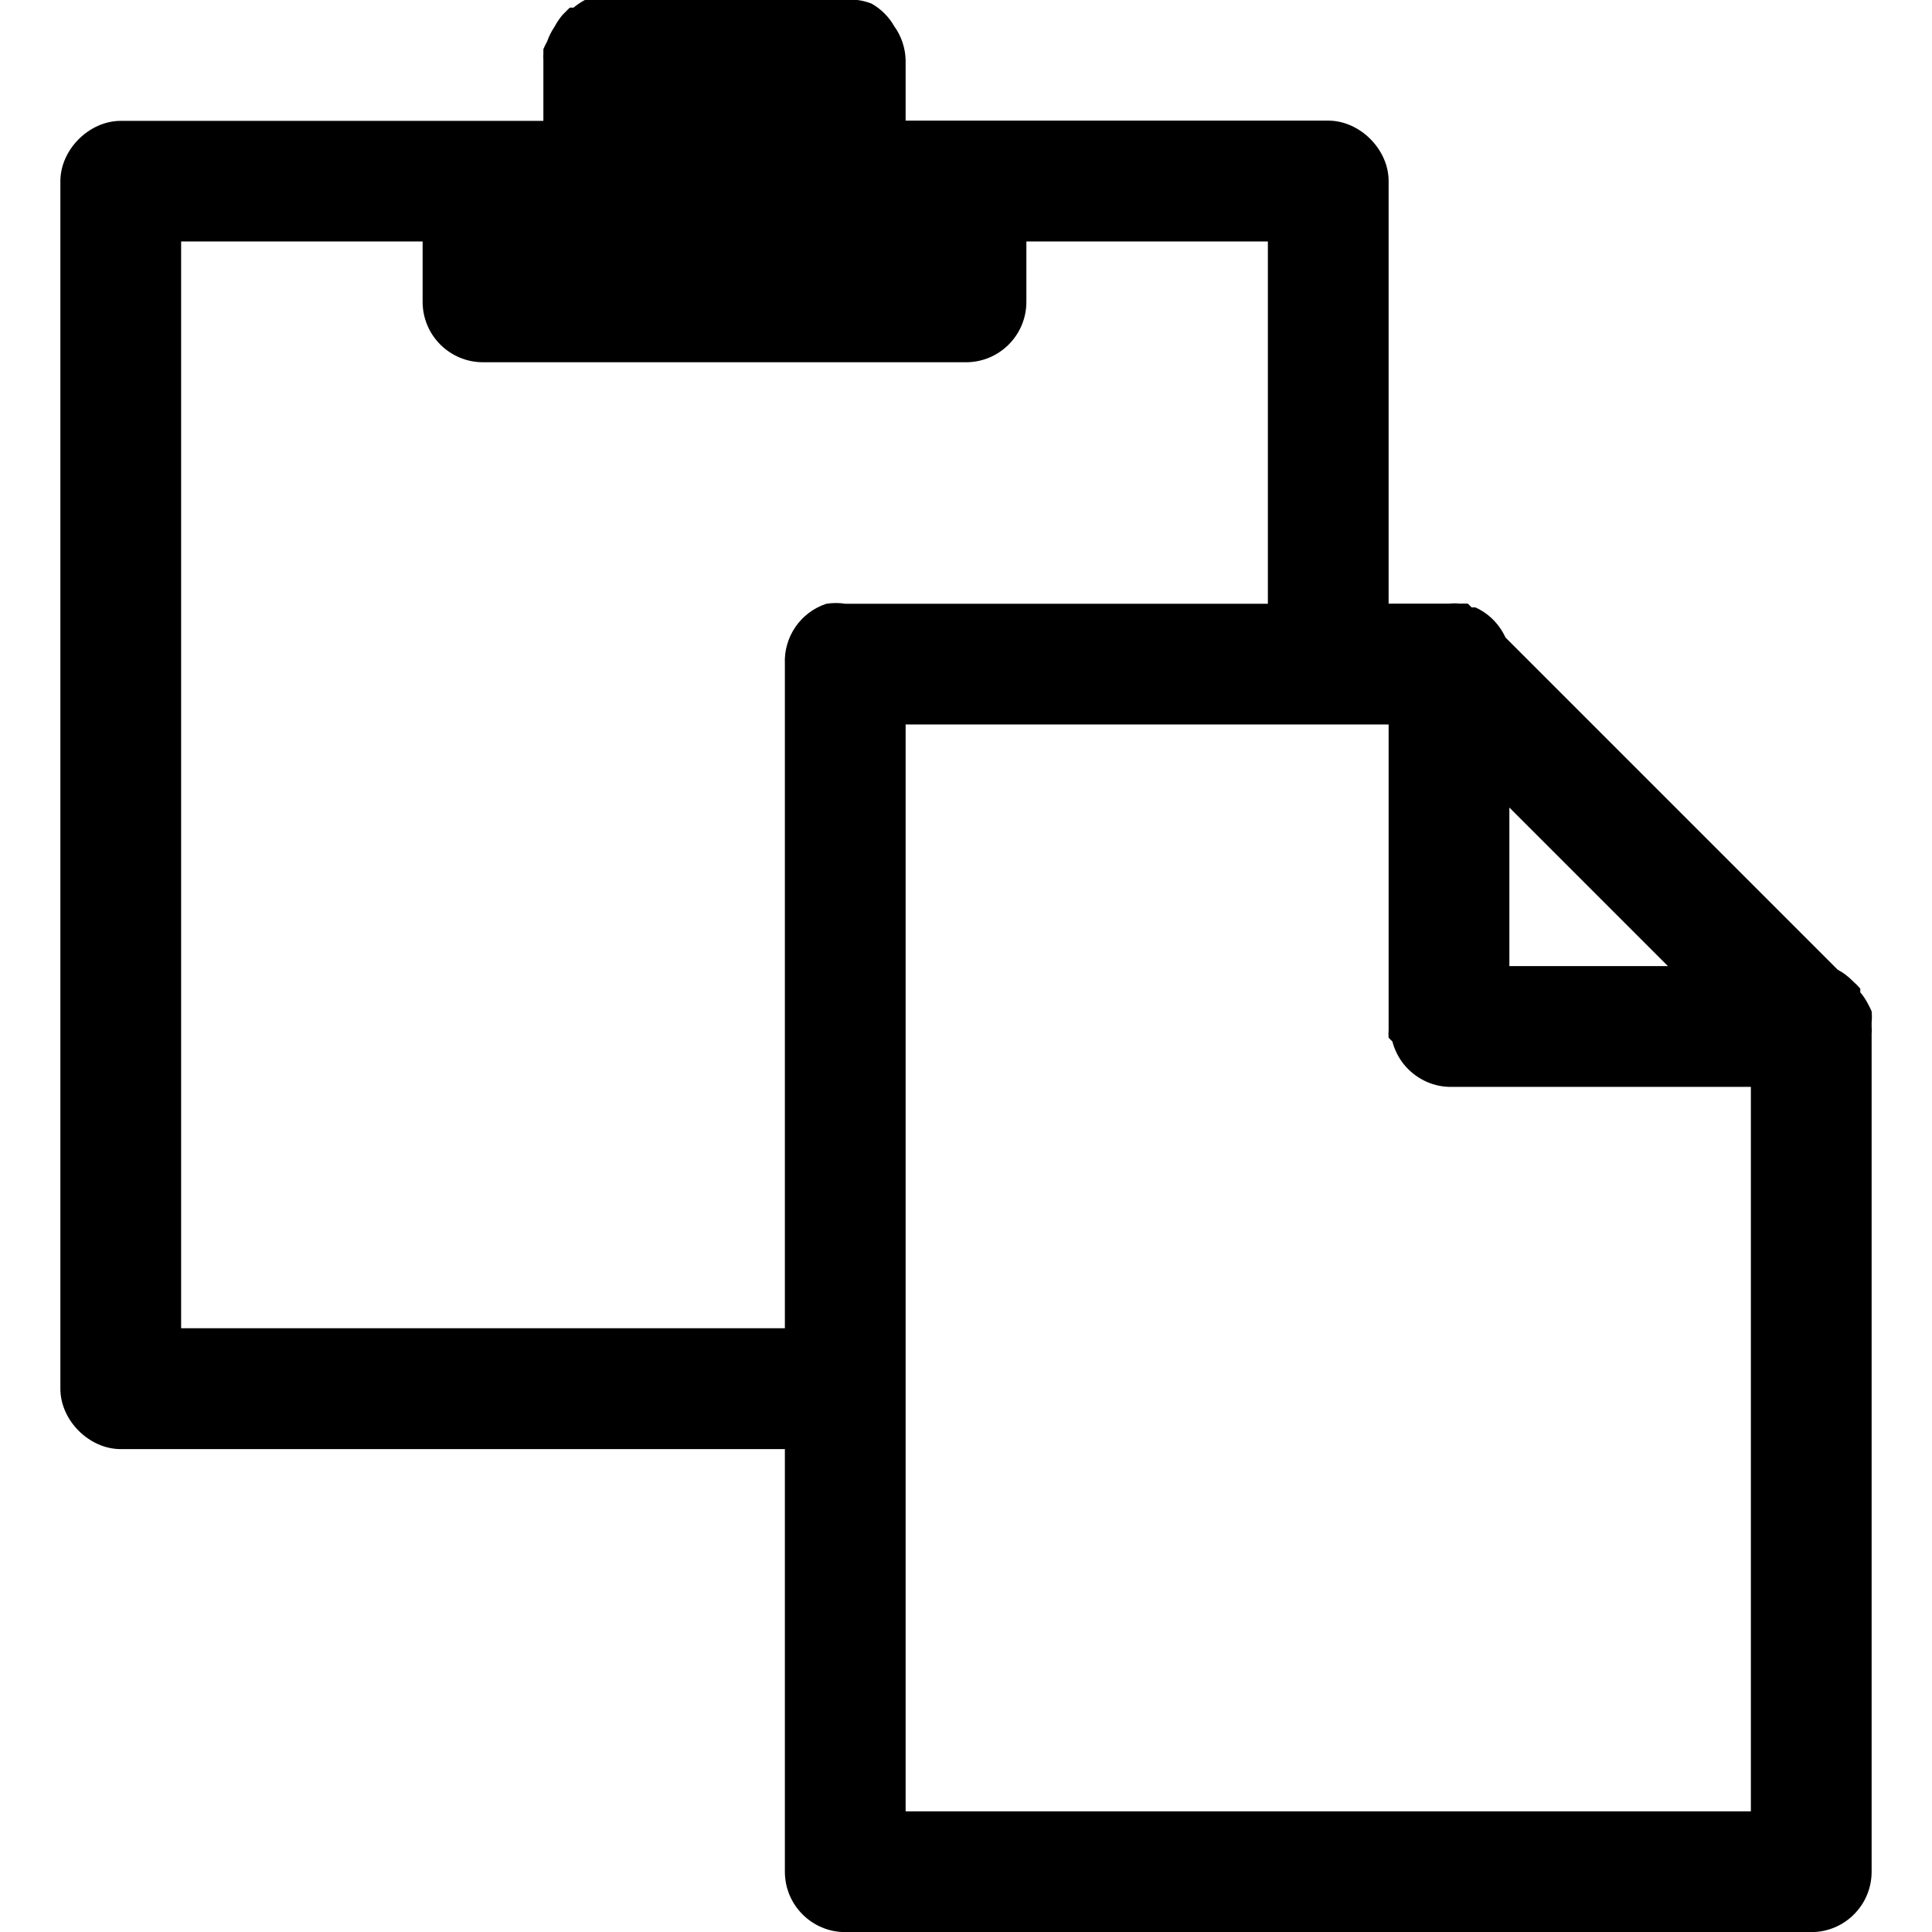
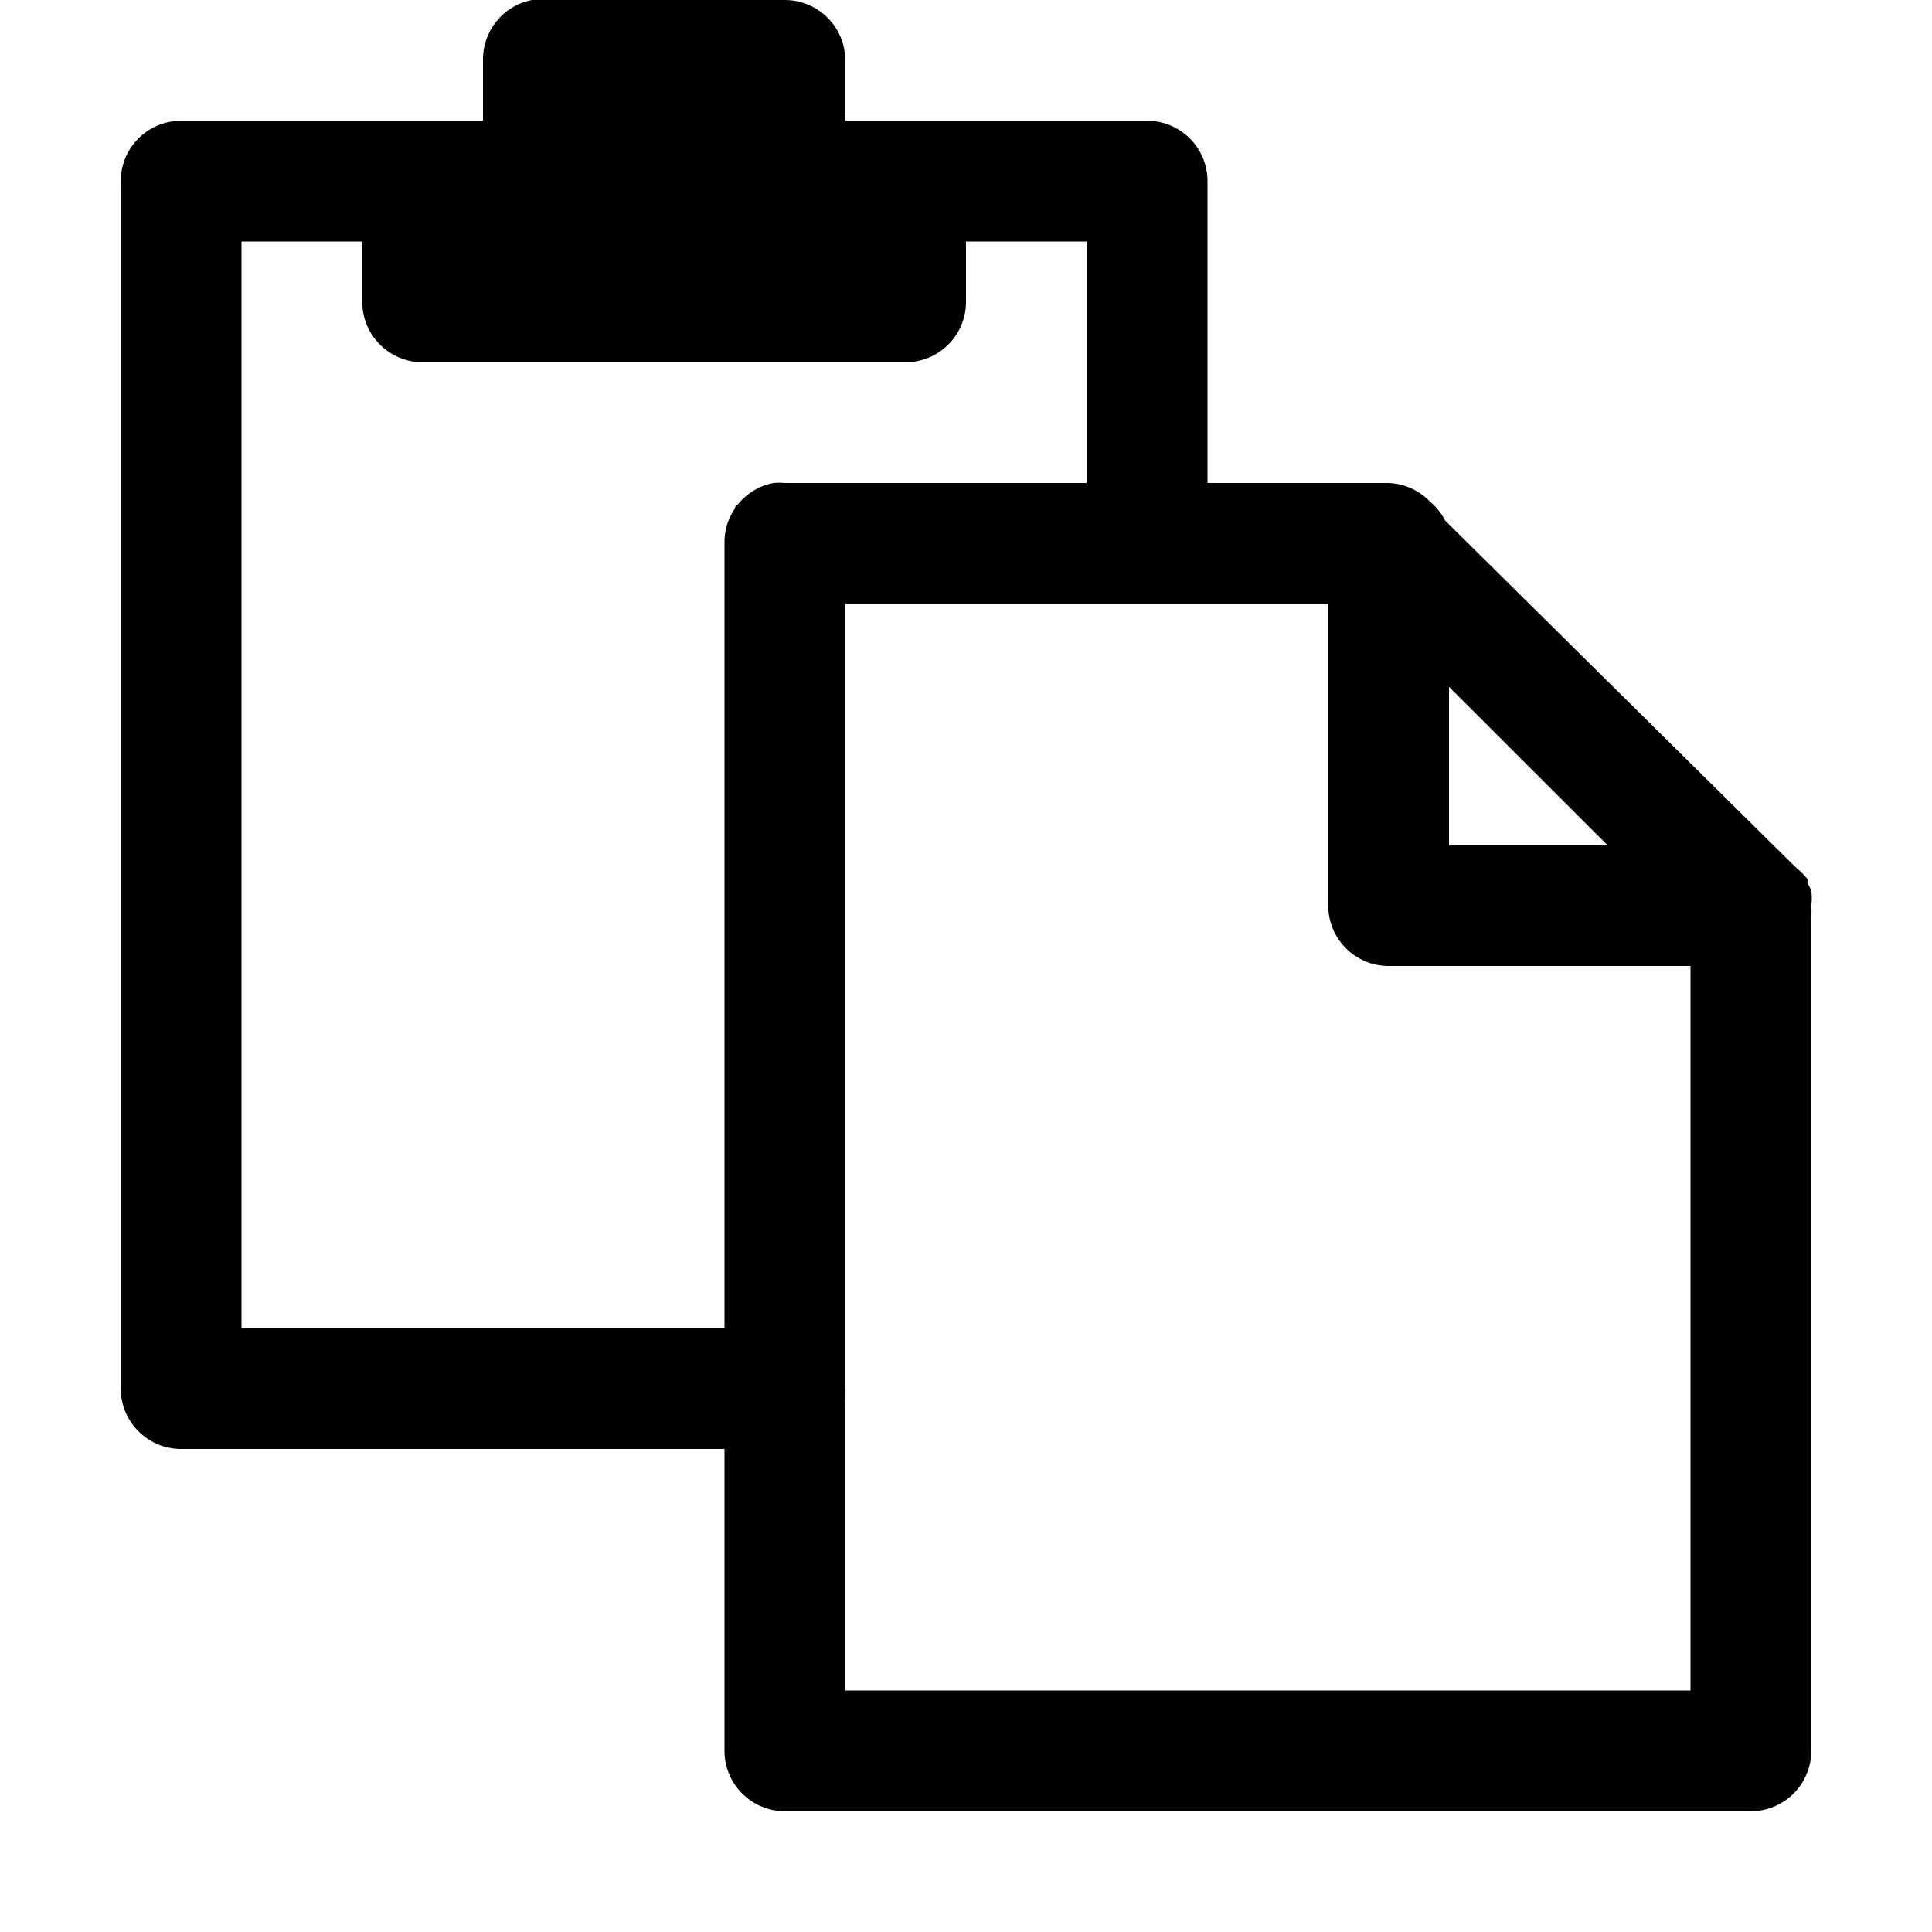
<svg xmlns="http://www.w3.org/2000/svg" version="1.1" id="svg2" x="0px" y="0px" width="16px" height="16px" viewBox="0 0 16 16" enable-background="new 0 0 16 16" xml:space="preserve">
  <defs>
	
	
		</defs>
-   <path id="layer1" transform="translate(0,-1036.362)" d="M4.844,1036.362  c-0.033,0.017-0.065,0.039-0.094,0.063c-0.01,0-0.021,0-0.031,0c-0.011,0.01-0.021,0.021-0.031,0.031  c-0.011,0.01-0.021,0.021-0.031,0.031c-0.024,0.029-0.045,0.06-0.063,0.094c-0.026,0.038-0.048,0.081-0.063,0.125  c-0.012,0.02-0.022,0.042-0.031,0.063c0,0.01,0,0.021,0,0.031c-0.001,0.021-0.001,0.042,0,0.063v0.5H3.844H1  c-0.262,0-0.5,0.238-0.5,0.5v10c0,0.262,0.238,0.5,0.5,0.5h5.5v3.5c0,0.276,0.224,0.5,0.5,0.5h8c0.276,0,0.5-0.224,0.5-0.5v-6.938  c0.002-0.021,0.002-0.041,0-0.063c0-0.01,0-0.021,0-0.031c0.003-0.031,0.003-0.063,0-0.094c-0.009-0.021-0.02-0.042-0.031-0.063  c-0.018-0.034-0.038-0.065-0.063-0.094c0-0.01,0-0.021,0-0.031c-0.02-0.022-0.04-0.043-0.063-0.063  c-0.037-0.038-0.078-0.069-0.125-0.094l-2.75-2.75c-0.051-0.111-0.139-0.2-0.25-0.25c-0.01,0-0.021,0-0.031,0  c-0.01-0.011-0.021-0.021-0.031-0.031c-0.021-0.001-0.041-0.001-0.063,0c-0.031-0.003-0.063-0.003-0.094,0h-0.156H11.5v-3.5  c0-0.262-0.238-0.5-0.5-0.5H8.031H8H7.5v-0.5c-0.002-0.1-0.035-0.2-0.094-0.281c-0.044-0.078-0.11-0.144-0.188-0.188  c-0.04-0.016-0.082-0.026-0.125-0.031H7.031c-0.01,0-0.021,0-0.031,0H5H4.938c-0.01,0-0.021,0-0.031,0H4.844z M1.5,1038.362h2v0.5  c0,0.276,0.224,0.5,0.5,0.5h4c0.276,0,0.5-0.224,0.5-0.5v-0.5h2v3H7c-0.052-0.008-0.104-0.008-0.156,0  c-0.214,0.07-0.355,0.275-0.344,0.5v5.5h-5V1038.362z M7.5,1042.362h4v2.5c0,0.01,0,0.021,0,0.031c-0.002,0.021-0.002,0.041,0,0.063  c0.01,0.011,0.021,0.021,0.031,0.031c0.018,0.068,0.05,0.133,0.094,0.188c0.092,0.114,0.229,0.184,0.375,0.188h2.5v6h-7V1042.362z   M12.5,1043.05l1.313,1.313H12.5V1043.05z" />
+   <path d="M4.406,0C4.167,0.045,3.996,0.257,4,0.5V1H3.594H3.531C3.521,1,3.51,1,3.5,1h-2C1.224,1,1,1.224,1,1.5v10  C1,11.776,1.224,12,1.5,12H6v2.5C6,14.776,6.224,15,6.5,15h8c0.276,0,0.5-0.224,0.5-0.5V7.594c0.003-0.031,0.003-0.063,0-0.094  c0.006-0.042,0.006-0.083,0-0.125c-0.009-0.021-0.02-0.042-0.031-0.063c0-0.01,0-0.021,0-0.031c-0.02-0.022-0.04-0.043-0.063-0.063  c-0.02-0.022-0.04-0.043-0.063-0.063l-2.875-2.844c-0.031-0.06-0.073-0.113-0.125-0.156C11.754,4.061,11.631,4.005,11.5,4H10V1.5  C10,1.224,9.776,1,9.5,1H7.594H7.5H7V0.5C7,0.224,6.776,0,6.5,0h-2C4.469-0.003,4.438-0.003,4.406,0z M2,2h1v0.5  C3,2.776,3.224,3,3.5,3h4C7.776,3,8,2.776,8,2.5V2h1v2H6.5C6.479,3.999,6.458,3.999,6.438,4C6.405,4.007,6.374,4.018,6.344,4.031  C6.299,4.046,6.257,4.067,6.219,4.094c-0.011,0.01-0.021,0.021-0.031,0.031c-0.011,0.01-0.021,0.021-0.031,0.031  c-0.021,0.009-0.042,0.02-0.063,0.031C6.08,4.218,6.07,4.249,6.063,4.281c-0.011,0.01-0.021,0.021-0.031,0.031  C6.009,4.373,5.999,4.436,6,4.5V11H2V2z M7,5h2.594H11v2.5C11,7.776,11.224,8,11.5,8H14v6H7v-2.406c0.003-0.031,0.003-0.063,0-0.094  V5z M12,5.688L13.313,7H12V5.688z M4.406,0C4.167,0.045,3.996,0.257,4,0.5V1H3.594H3.531C3.521,1,3.51,1,3.5,1h-2  C1.224,1,1,1.224,1,1.5v10C1,11.776,1.224,12,1.5,12h5C6.776,12,7,11.776,7,11.5V5h2.5C9.776,5,10,4.776,10,4.5v-3  C10,1.224,9.776,1,9.5,1H7.594H7.5H7V0.5C7,0.224,6.776,0,6.5,0h-2C4.469-0.003,4.438-0.003,4.406,0z M2,2h1v0.5  C3,2.776,3.224,3,3.5,3h4C7.776,3,8,2.776,8,2.5V2h1v2H6.5C6.224,4,6,4.224,6,4.5V11H2V2z M6.406,4C6.167,4.045,5.996,4.257,6,4.5  v10C6,14.776,6.224,15,6.5,15h8c0.276,0,0.5-0.224,0.5-0.5V7.594c0.003-0.031,0.003-0.063,0-0.094c0.002-0.021,0.002-0.042,0-0.063  c0-0.01,0-0.021,0-0.031s0-0.021,0-0.031c-0.009-0.021-0.02-0.042-0.031-0.063c0-0.01,0-0.021,0-0.031  c-0.027-0.035-0.059-0.067-0.094-0.094c-0.01-0.011-0.021-0.021-0.031-0.031l-2.875-2.844c-0.031-0.06-0.073-0.113-0.125-0.156  C11.754,4.061,11.631,4.005,11.5,4h-5C6.469,3.997,6.438,3.997,6.406,4z M7,5h4v2.5C11,7.776,11.224,8,11.5,8H14v6H7V5z M12,5.688  L13.313,7H12V5.688z" />
</svg>
